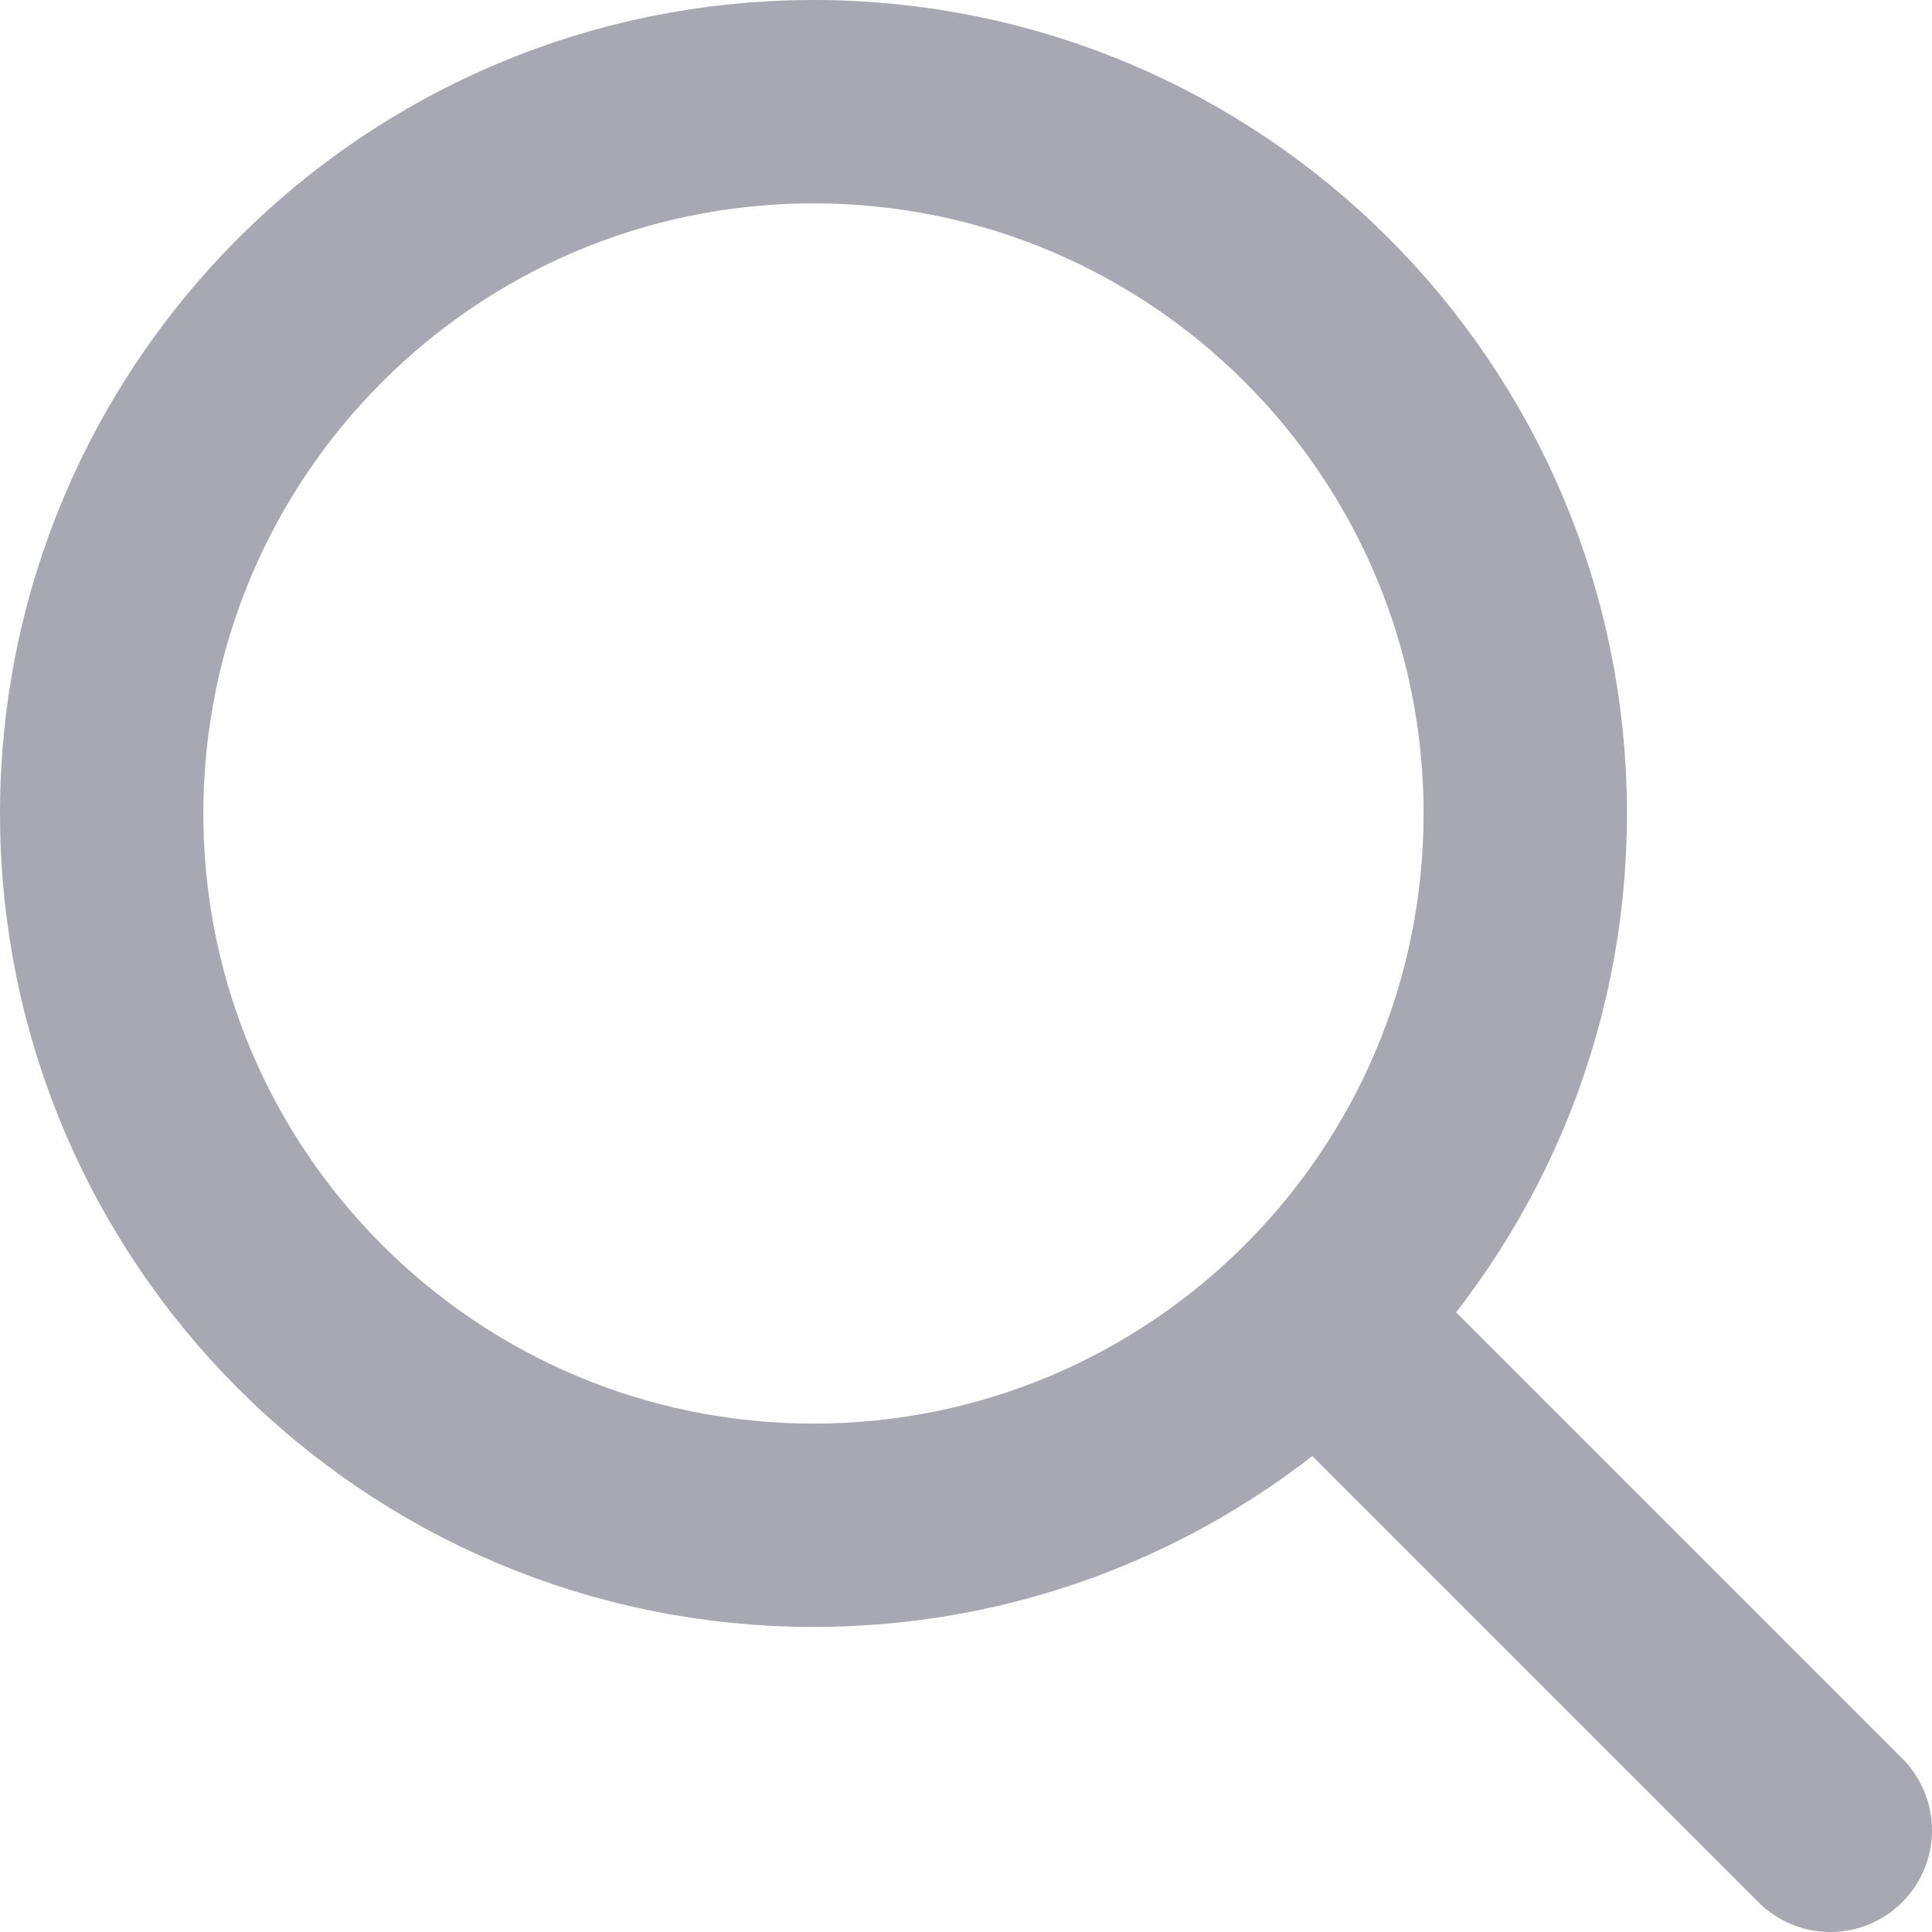
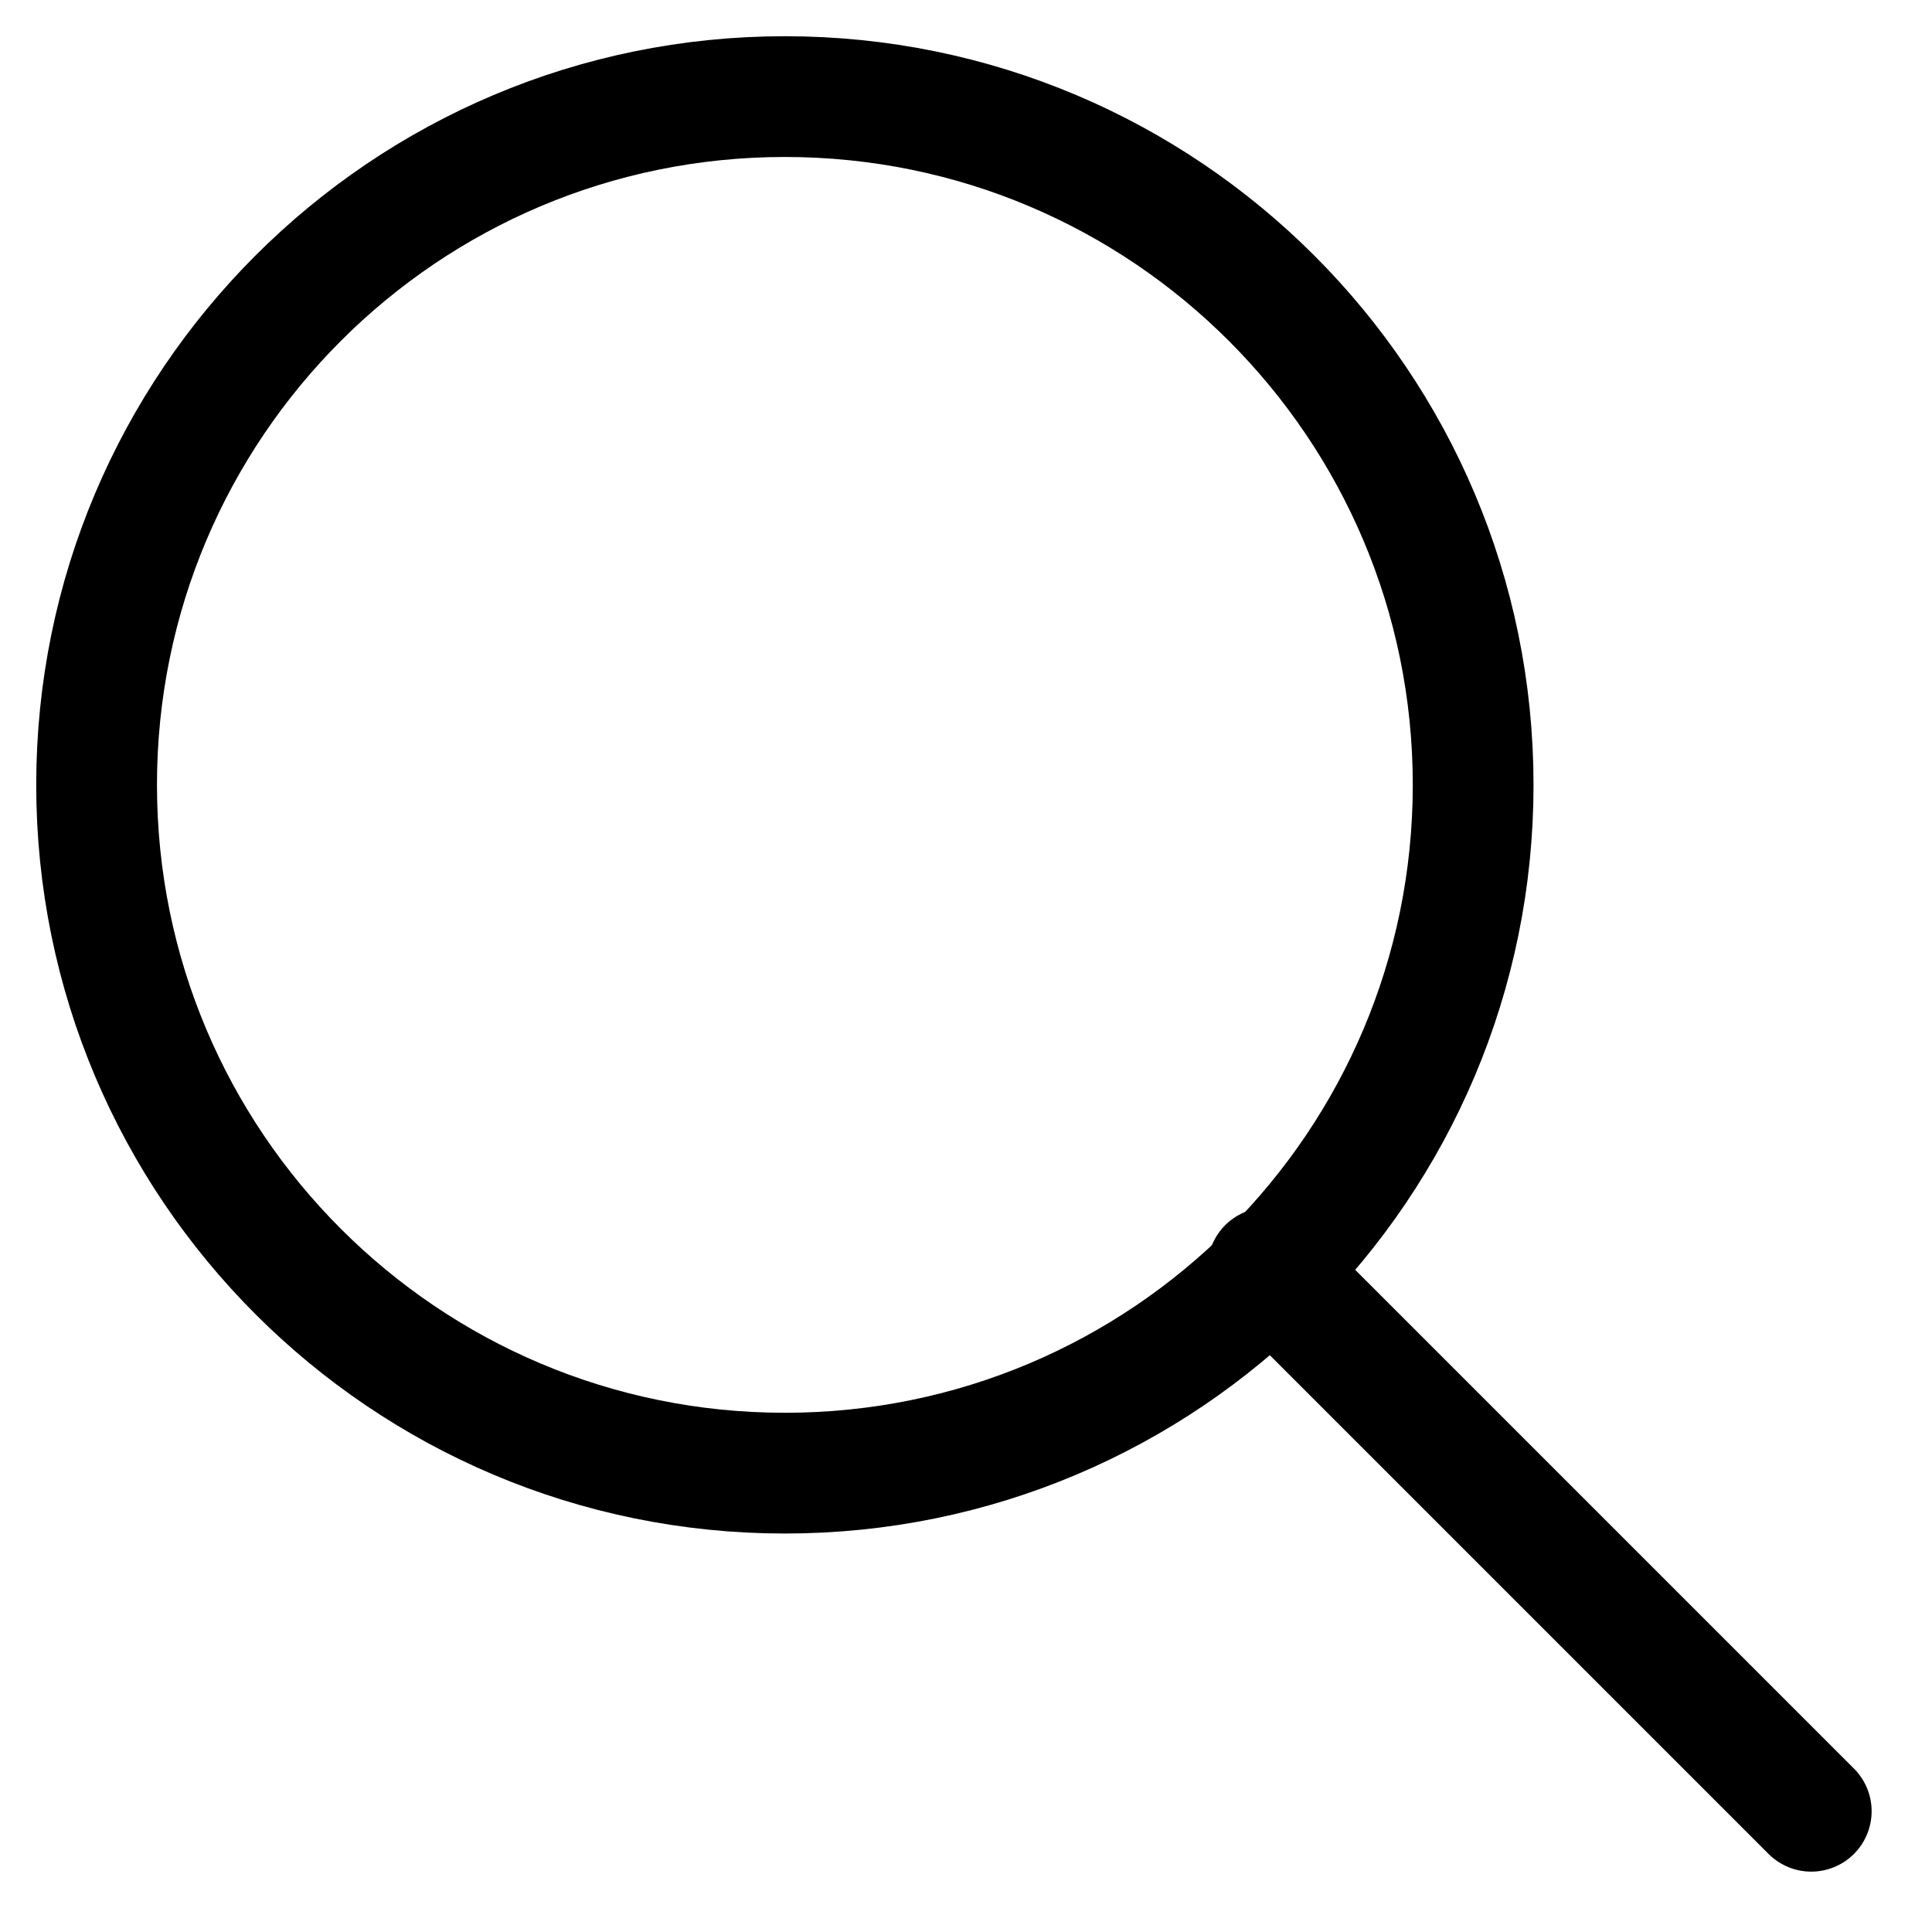
- <svg xmlns="http://www.w3.org/2000/svg" width="16" height="16" viewBox="3 3 19 19" fill="none" stroke="#a8a8b3" stroke-width="2" stroke-linecap="round" stroke-linejoin="round">
-   <circle cx="11" cy="11" r="7" />
-   <line x1="21" y1="21" x2="16.5" y2="16.5" />
+ <svg xmlns="http://www.w3.org/2000/svg" viewBox="0 0 16 16" fill="none" stroke="currentColor" stroke-width="1" stroke-linecap="round" stroke-linejoin="round">
+   <circle cx="6.5" cy="6.5" r="5.7" />
+   <line x1="15" y1="15" x2="10.5" y2="10.5" />
</svg>
